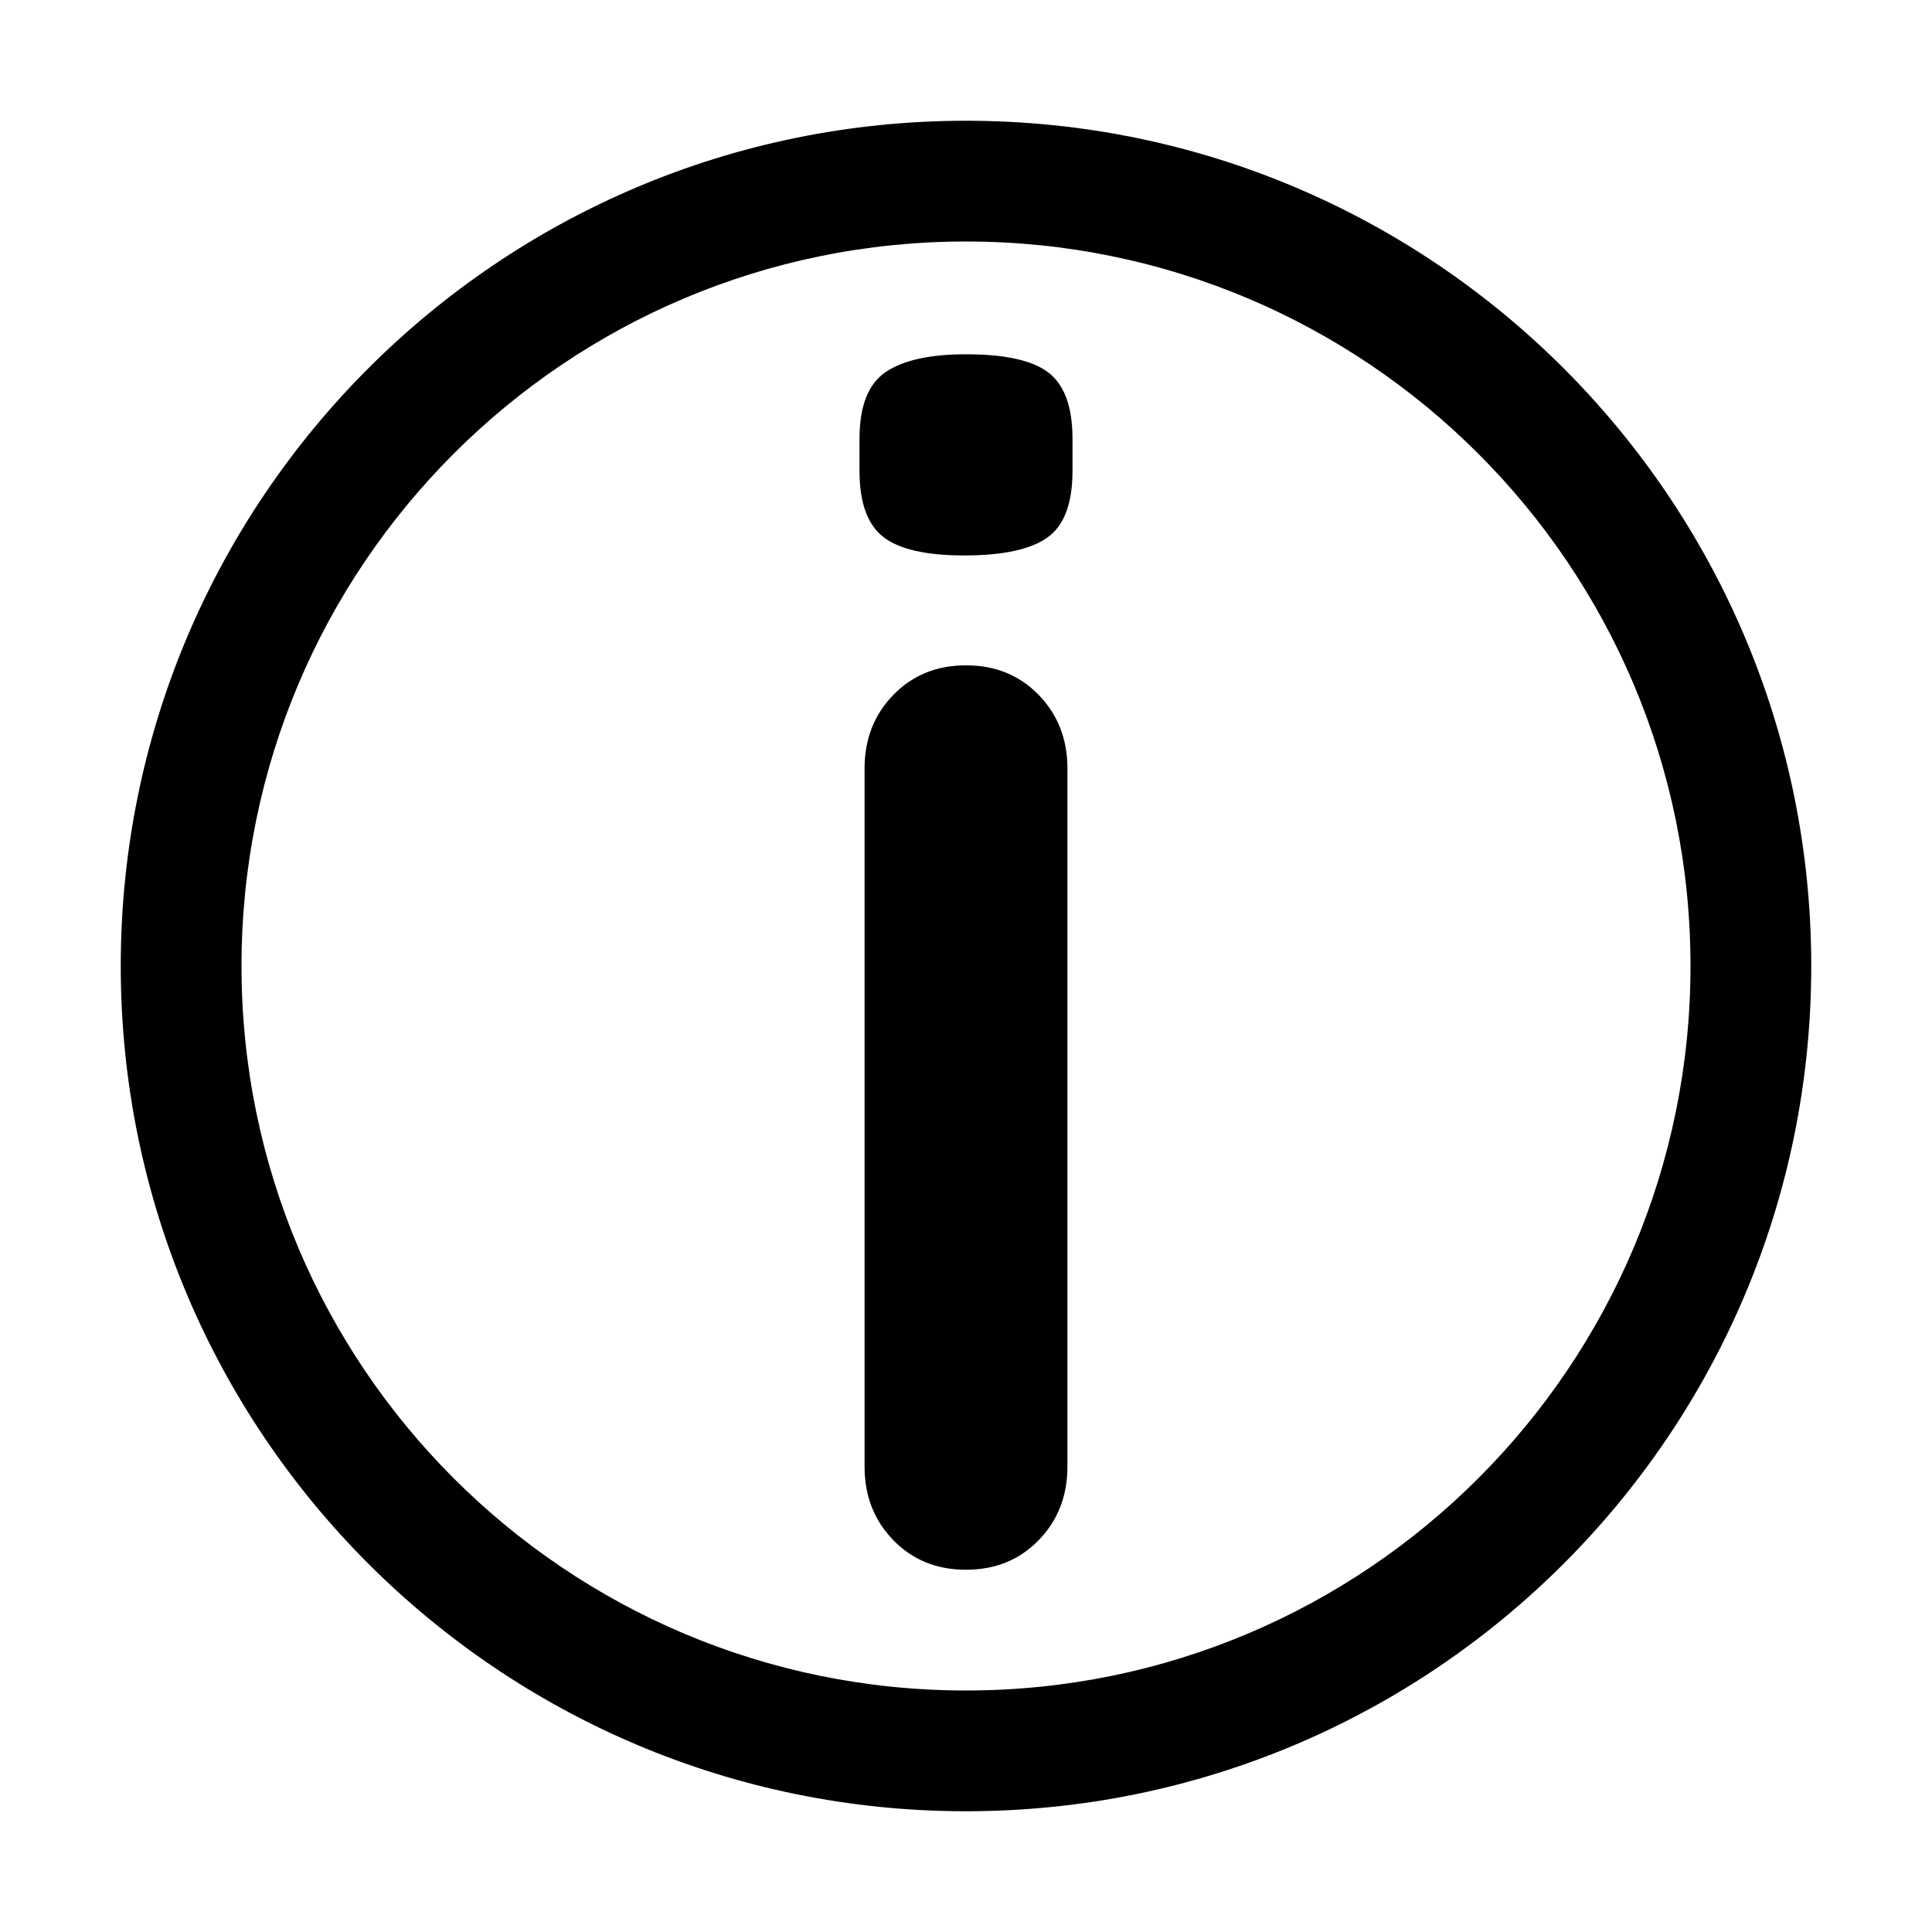
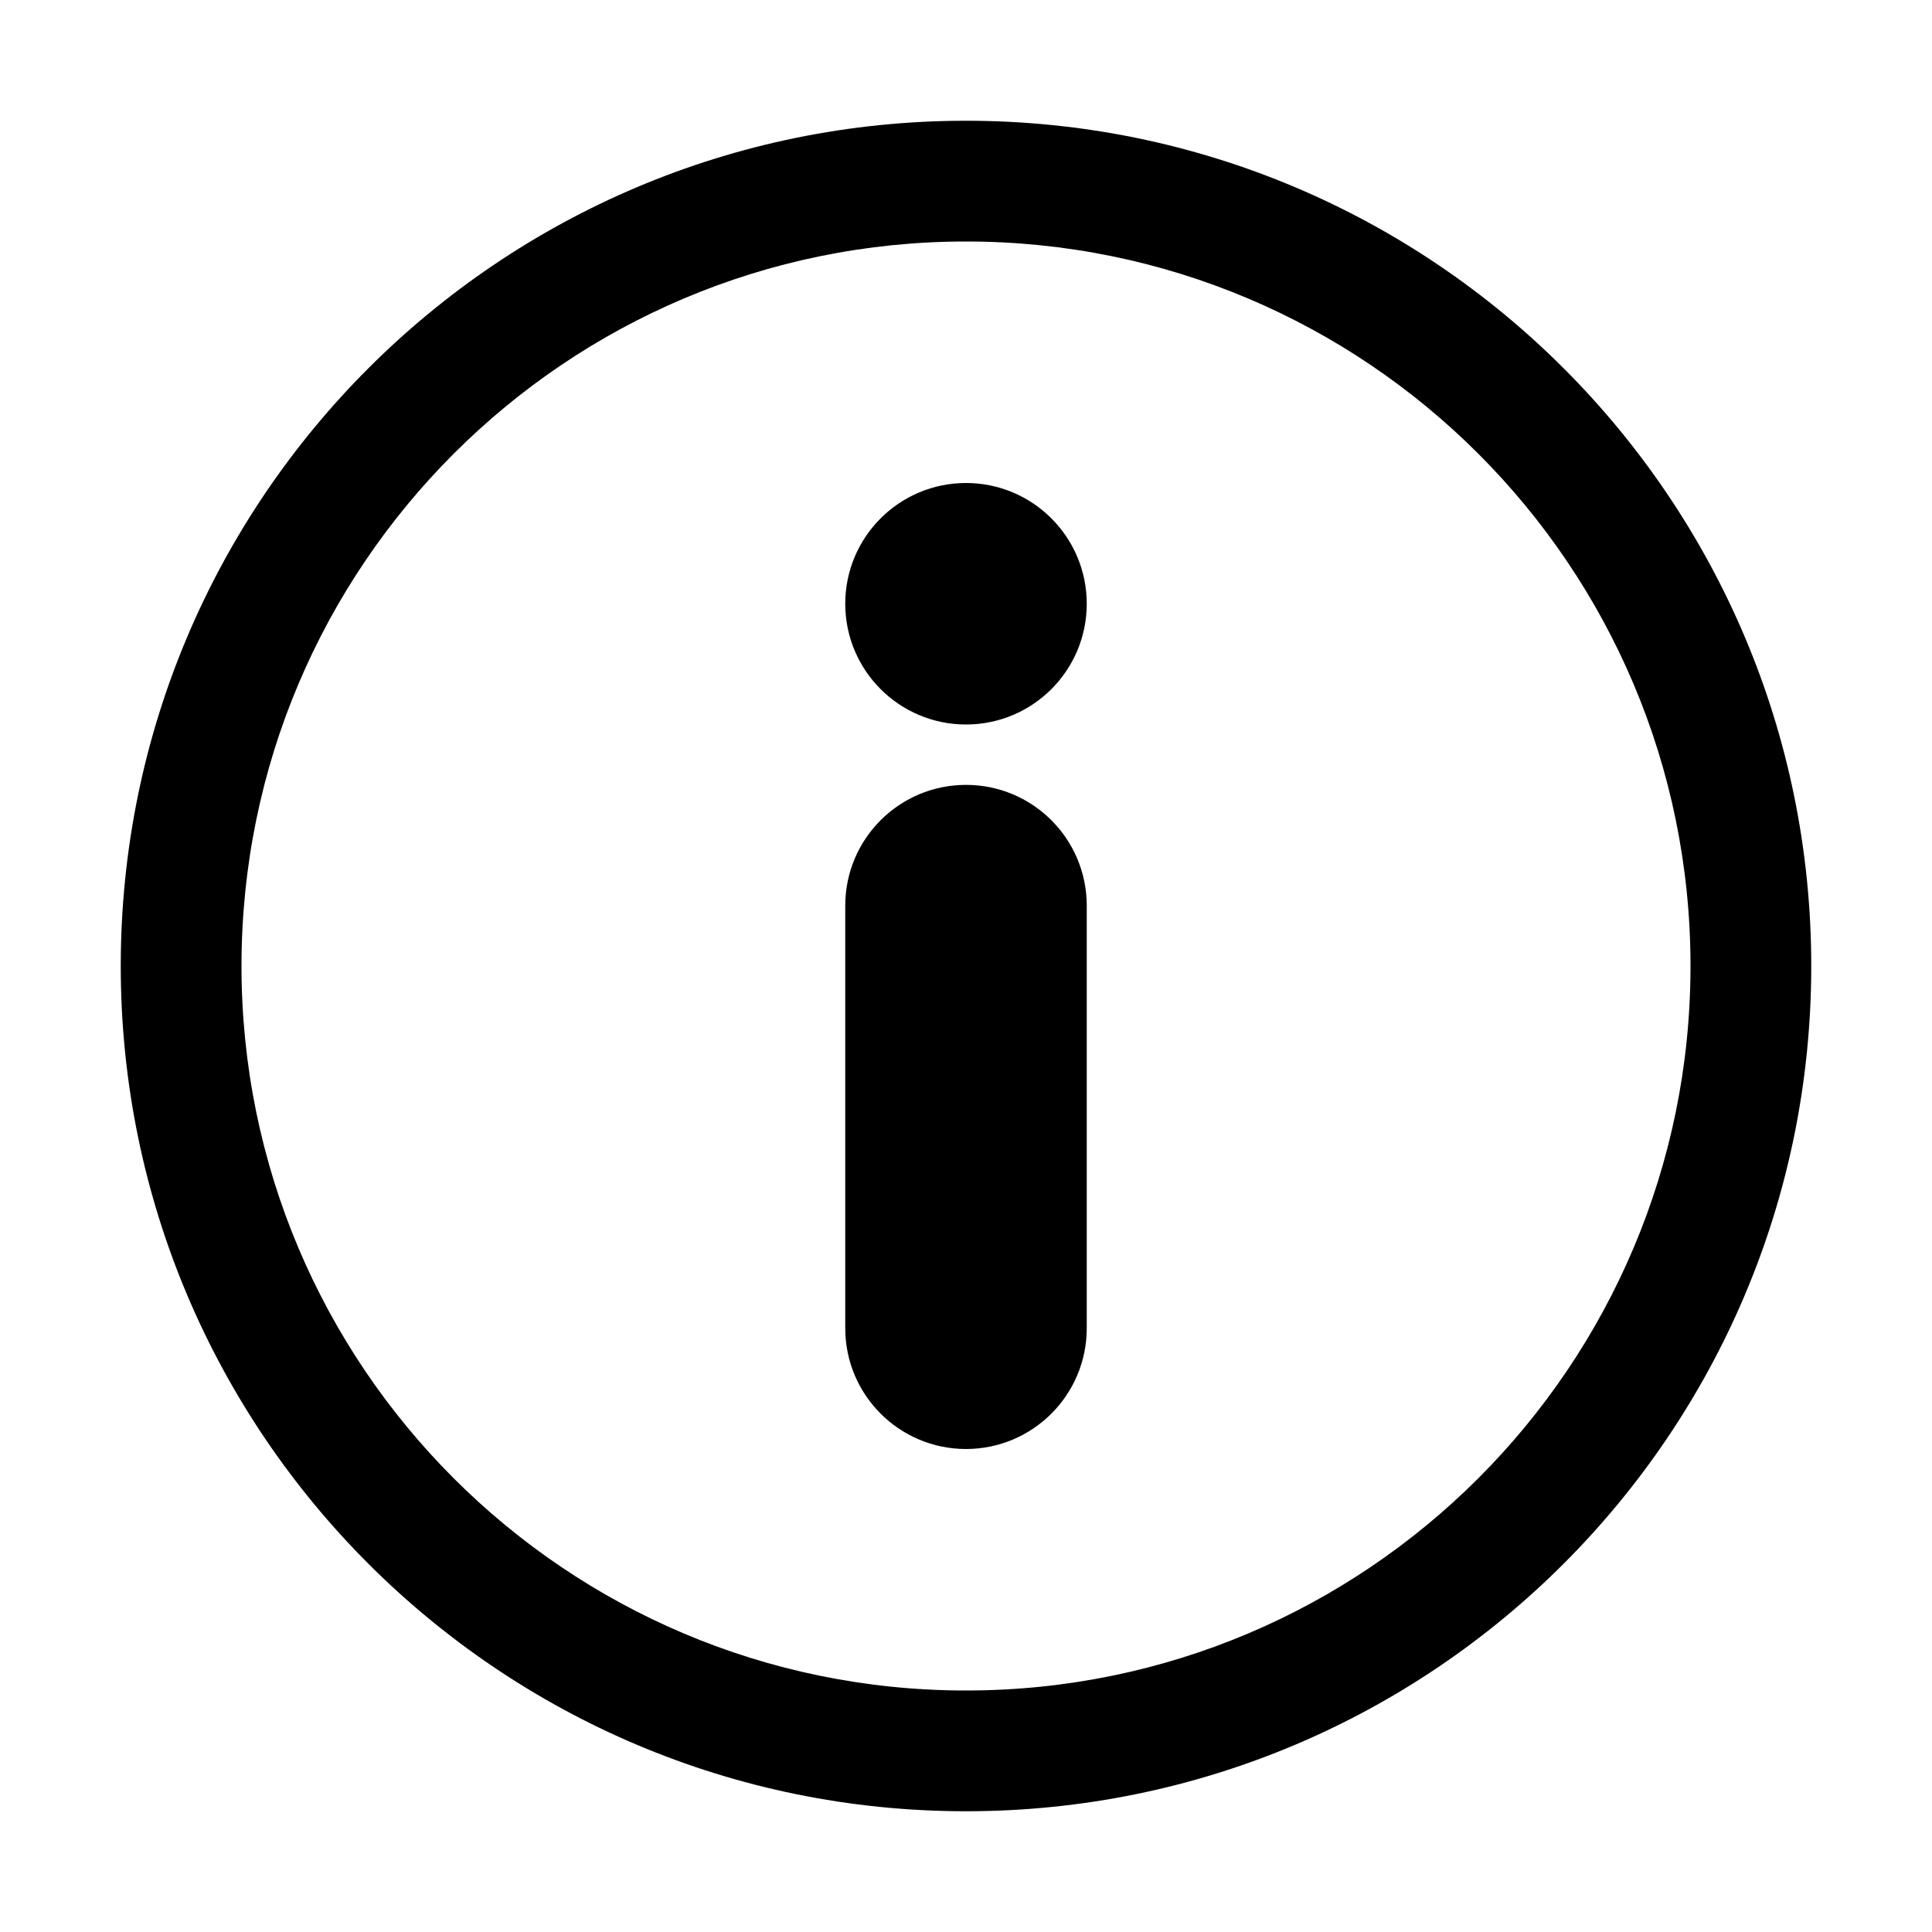
- <svg xmlns="http://www.w3.org/2000/svg" width="64px" height="64px" viewBox="0 0 64 64" version="1.1">
-   <g id="info" stroke="none" stroke-width="1" fill="none" fill-rule="evenodd">
-     <path d="M32,4 C47.464,4 60,16.536 60,32 C60,47.464 47.464,60 32,60 C16.536,60 4,47.464 4,32 C4,16.536 16.536,4 32,4 Z M32,8 C18.745,8 8,18.745 8,32 C8,45.255 18.745,56 32,56 C45.255,56 56,45.255 56,32 C56,18.745 45.255,8 32,8 Z" id="Oval" fill="#000000" fill-rule="nonzero" />
-     <path d="M31.944,18.4 C33.213,18.4 34.128,18.204 34.688,17.812 C35.248,17.42 35.528,16.683 35.528,15.6 L35.528,15.6 L35.528,14.536 C35.528,13.491 35.267,12.763 34.744,12.352 C34.221,11.941 33.307,11.736 32,11.736 C30.805,11.736 29.919,11.932 29.34,12.324 C28.761,12.716 28.472,13.453 28.472,14.536 L28.472,14.536 L28.472,15.6 C28.472,16.645 28.733,17.373 29.256,17.784 C29.779,18.195 30.675,18.4 31.944,18.4 Z M32,52 C32.971,52 33.773,51.673 34.408,51.02 C35.043,50.367 35.36,49.555 35.36,48.584 L35.36,48.584 L35.36,25.456 C35.36,24.485 35.043,23.673 34.408,23.02 C33.773,22.367 32.971,22.04 32,22.04 C31.029,22.04 30.227,22.367 29.592,23.02 C28.957,23.673 28.64,24.485 28.64,25.456 L28.64,25.456 L28.64,48.584 C28.64,49.555 28.957,50.367 29.592,51.02 C30.227,51.673 31.029,52 32,52 Z" id="i" fill="#000000" fill-rule="nonzero" />
+ <svg xmlns="http://www.w3.org/2000/svg" width="32" height="32" viewBox="0 0 32 32">
+   <g fill="none" fill-rule="evenodd">
+     <path fill="#000" fill-rule="nonzero" d="M16,2 C23.732,2 30,8.268 30,16 C30,23.732 23.732,30 16,30 C8.268,30 2,23.732 2,16 C2,8.268 8.268,2 16,2 Z M16,4 C9.373,4 4,9.373 4,16 C4,22.627 9.373,28 16,28 C22.627,28 28,22.627 28,16 C28,9.373 22.627,4 16,4 Z" />
+     <circle cx="16" cy="10" r="2" fill="#000" />
+     <rect width="4" height="11" x="14" y="13" fill="#000" rx="2" />
  </g>
</svg>
